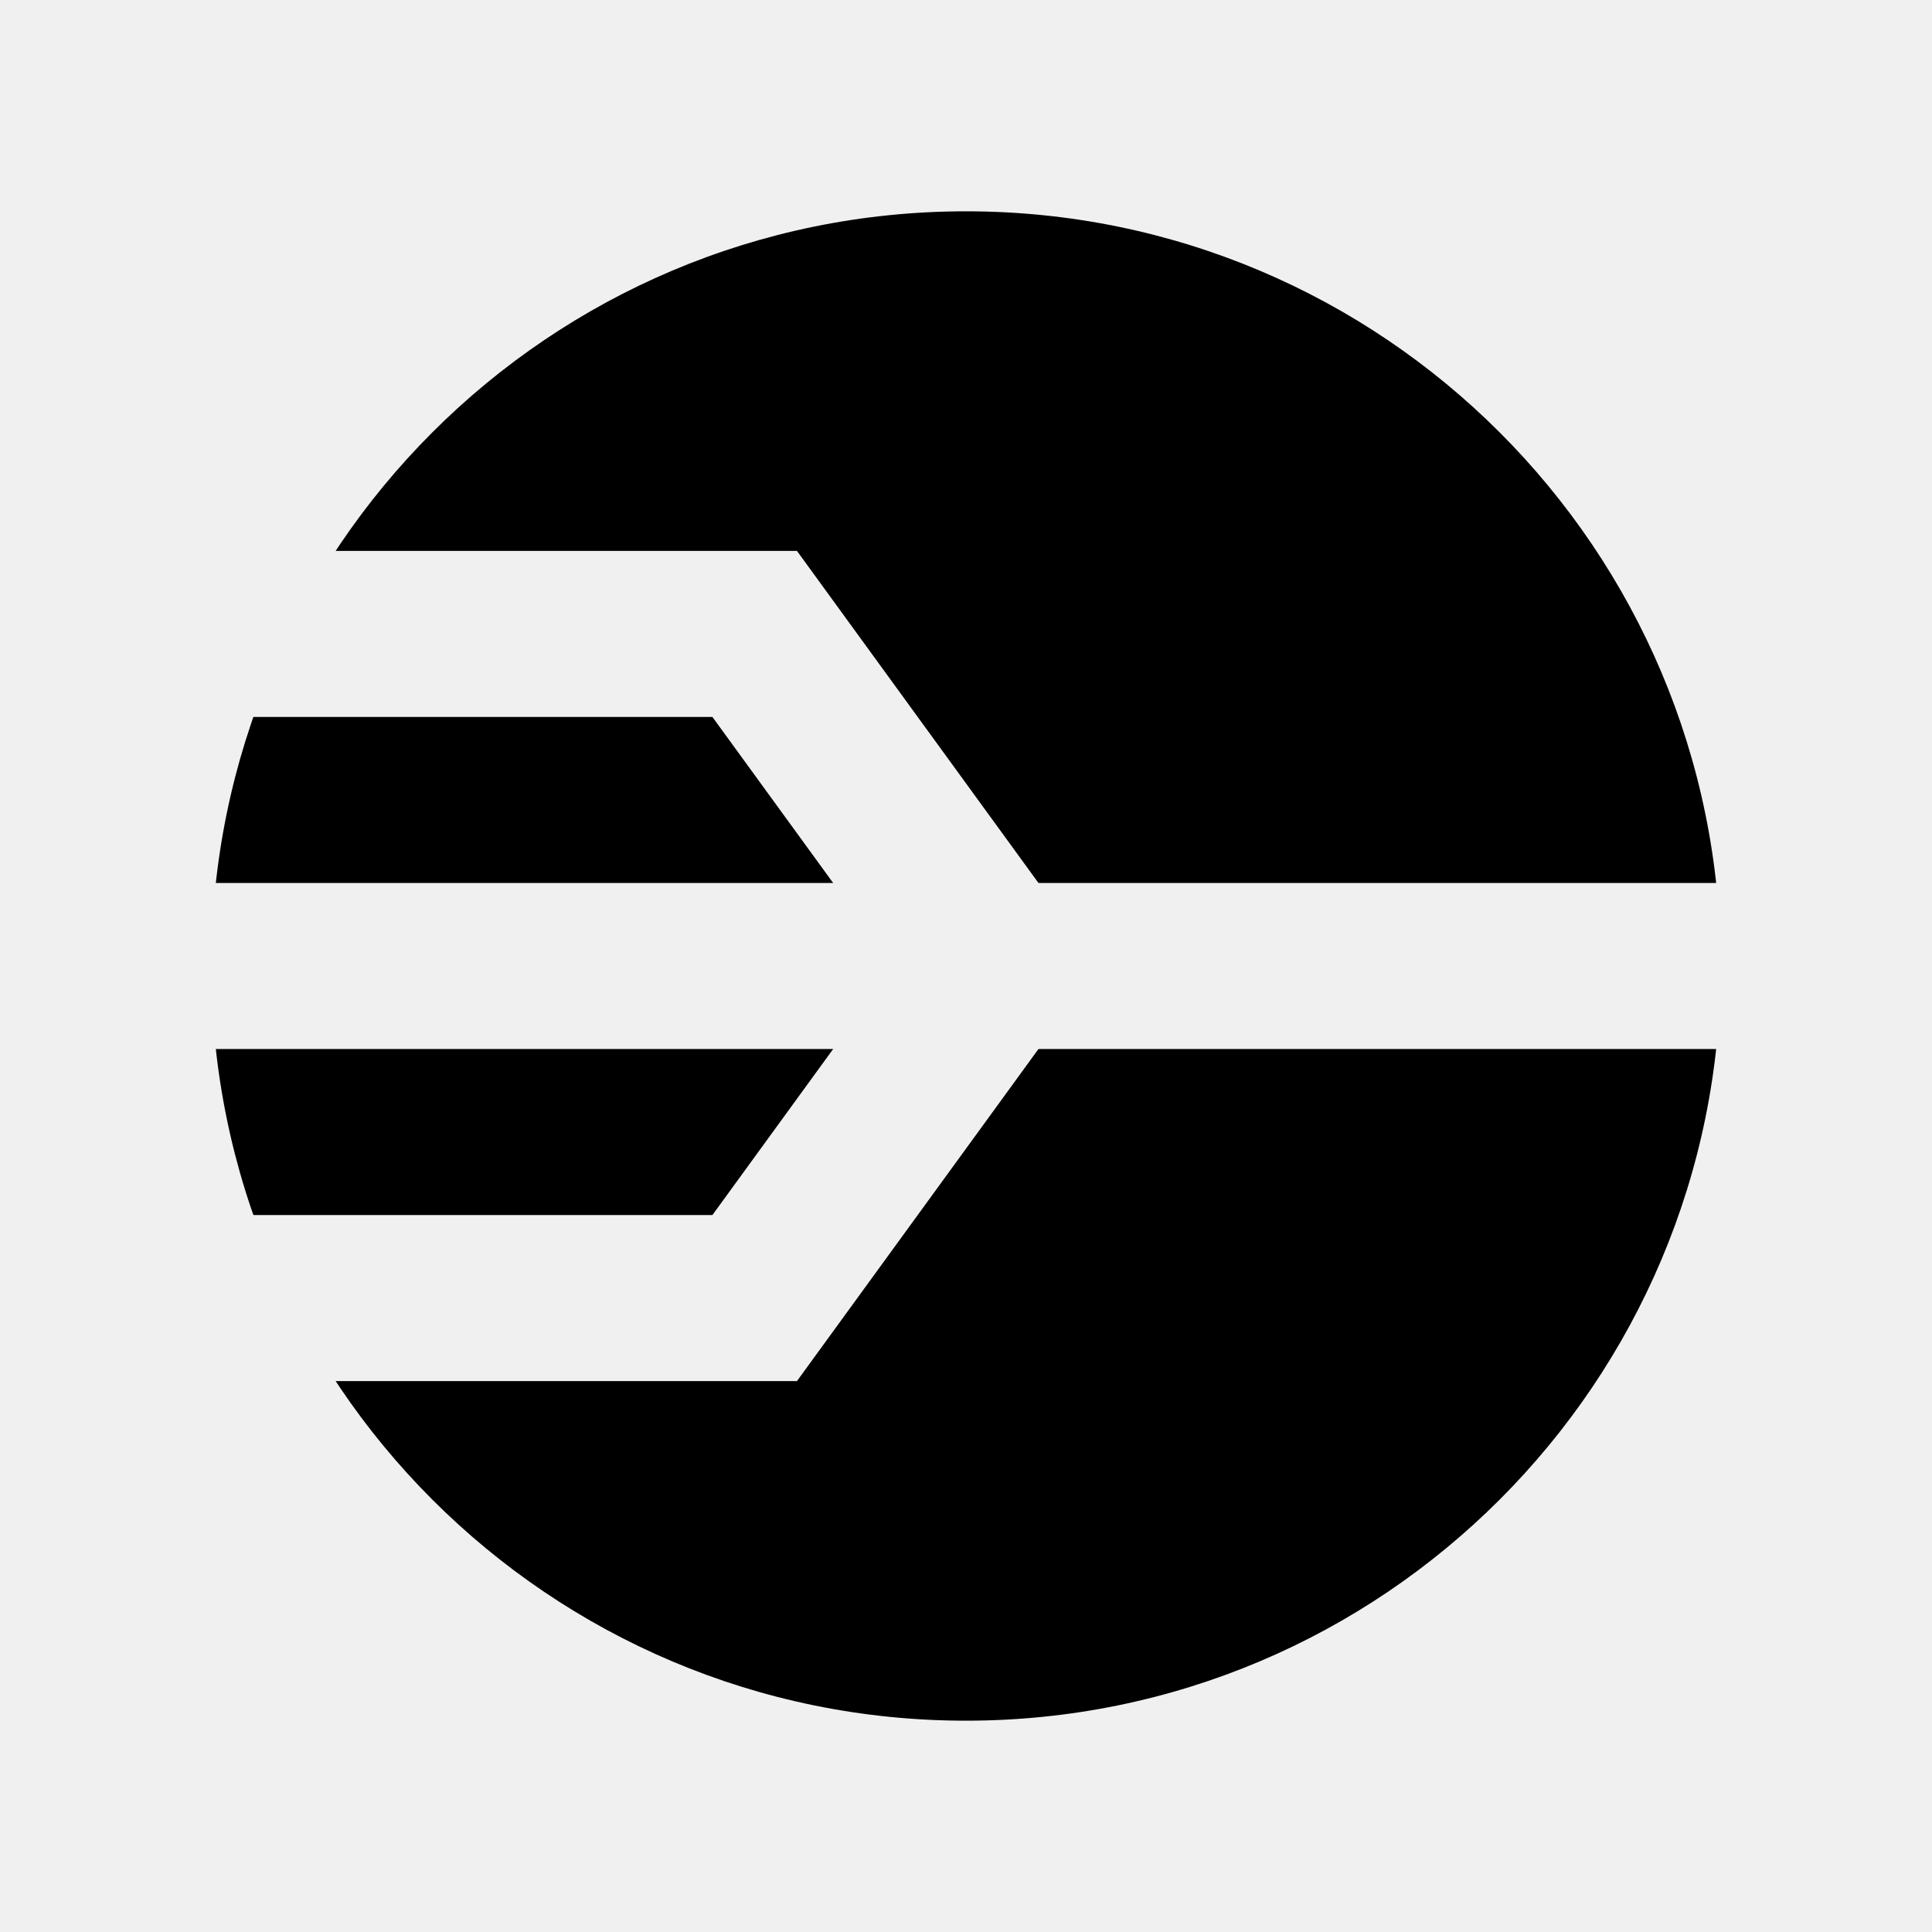
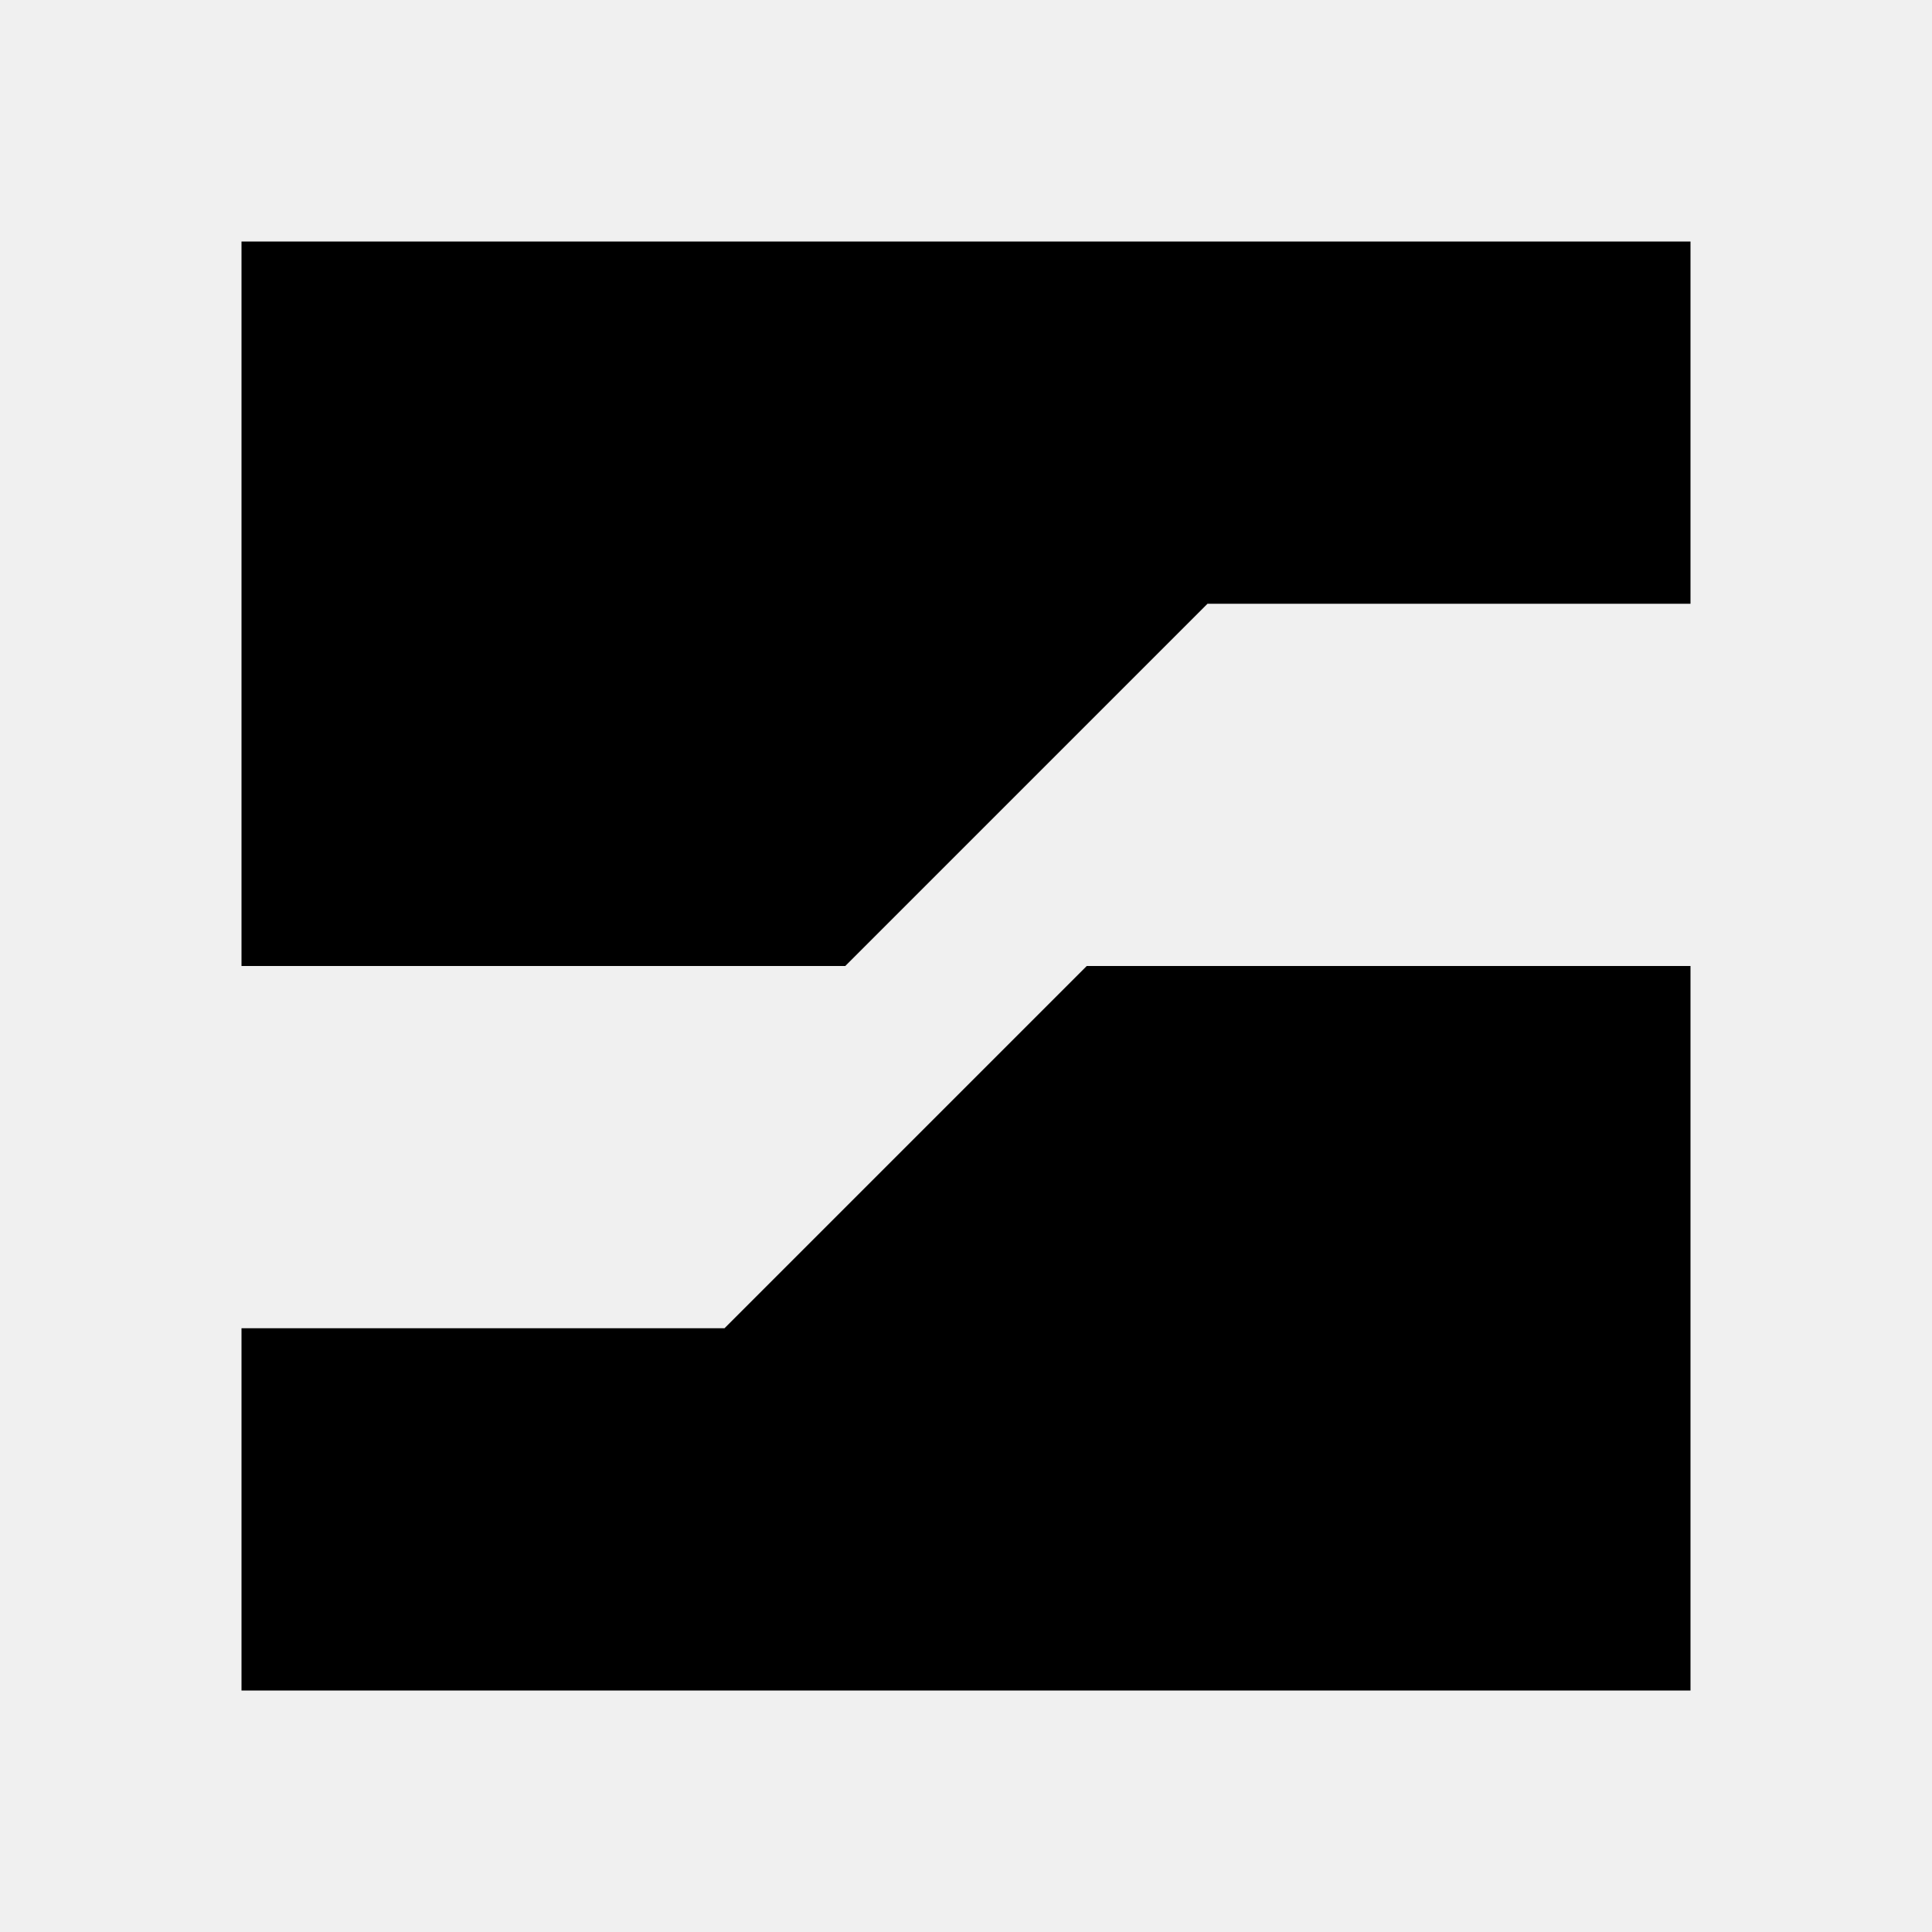
- <svg xmlns="http://www.w3.org/2000/svg" width="128" height="128" viewBox="0 0 128 128" fill="none" role="img" aria-labelledby="title desc" style="color:#000000">
-   <defs>
-     <mask id="mavry-routefield-mask" maskUnits="userSpaceOnUse" x="0" y="0" width="128" height="128">
-       <rect width="128" height="128" fill="black" />
-       <circle cx="64" cy="64" r="50" fill="white" />
-       <g stroke="black" stroke-width="11" stroke-linecap="butt" stroke-linejoin="miter">
-         <path d="M14 42H50L66 64" />
-         <path d="M8 64H116" />
-         <path d="M14 86H50L66 64" />
-       </g>
-     </mask>
-   </defs>
-   <rect width="128" height="128" fill="currentColor" mask="url(#mavry-routefield-mask)" />
+ <svg xmlns="http://www.w3.org/2000/svg" width="128" height="128" viewBox="0 0 128 128" fill="none" role="img" aria-labelledby="title desc">
+   <path d="M16 16H112V40H80L56 64H16V16ZM16 88H48L72 64H112V112H16V88Z" fill="#000000" />
</svg>
